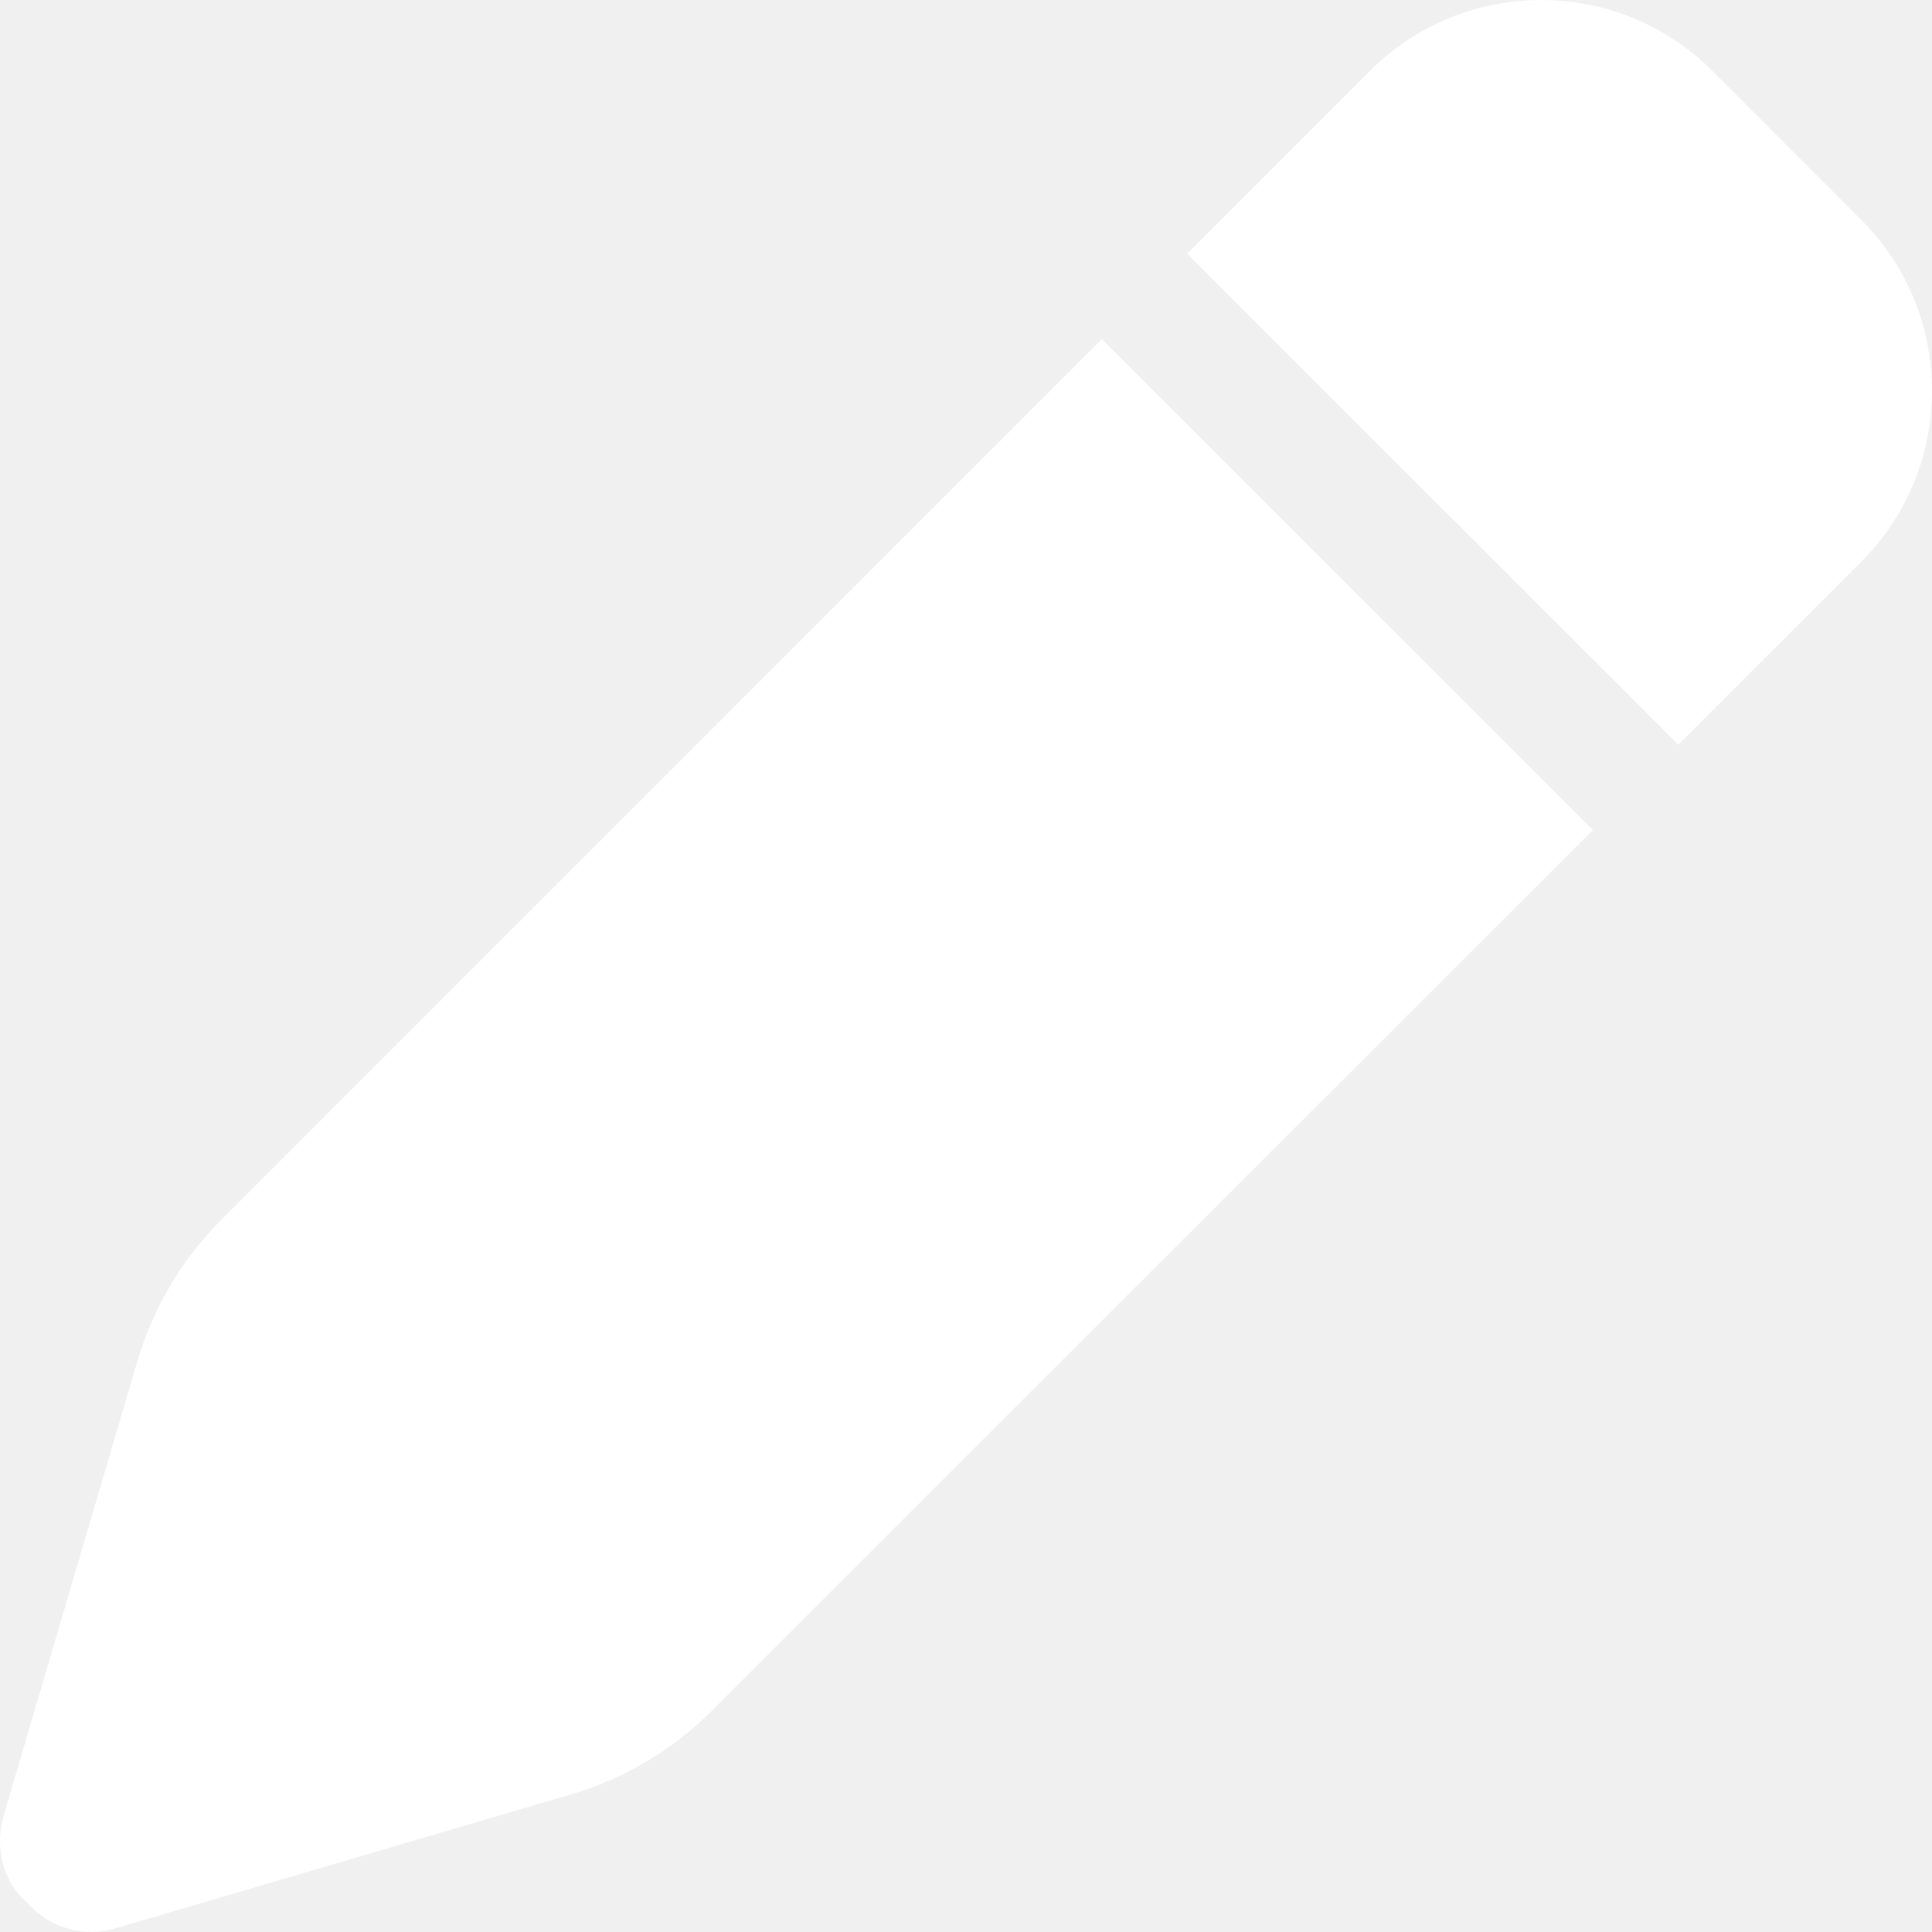
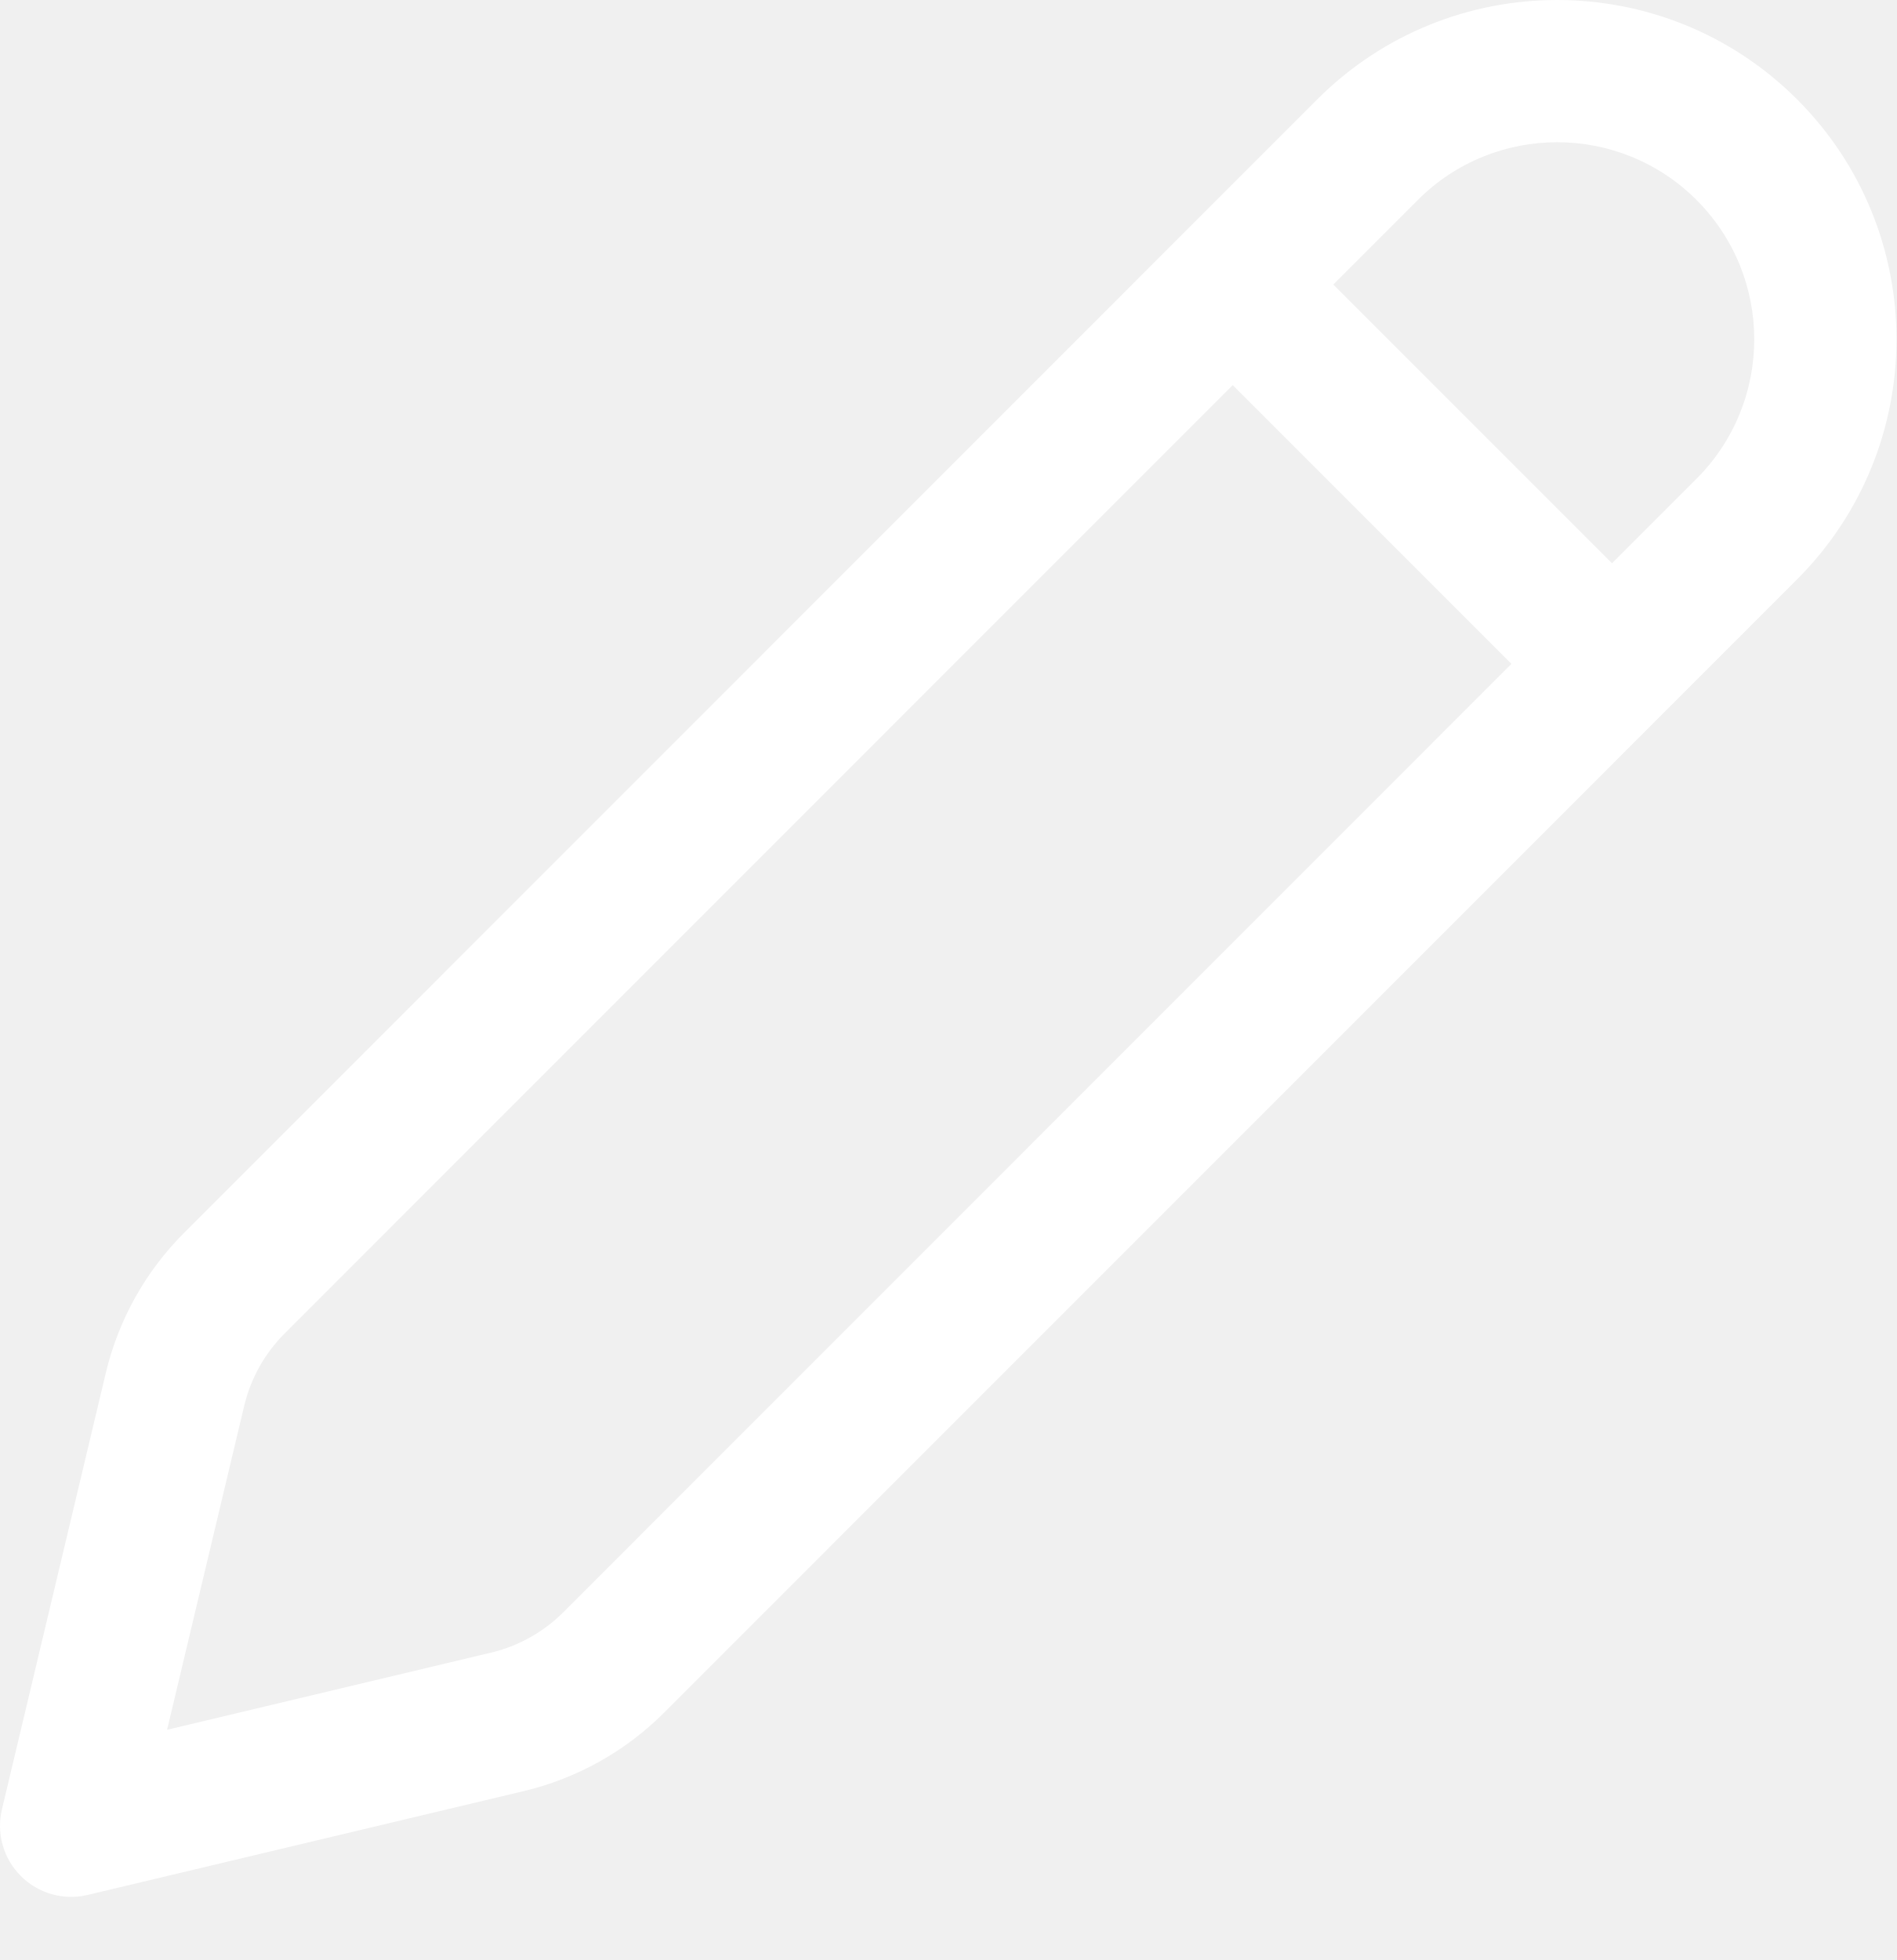
- <svg xmlns="http://www.w3.org/2000/svg" width="20" height="20" viewBox="0 0 20 20" fill="none">
-   <path d="M14.183 0.733C15.161 -0.244 16.748 -0.244 17.726 0.733L19.267 2.275C20.244 3.252 20.244 4.838 19.267 5.816L17.374 7.709L12.29 2.626L14.183 0.733ZM16.49 8.592L7.371 17.708C6.965 18.114 6.46 18.415 5.909 18.576L1.203 19.96C0.874 20.058 0.518 19.968 0.275 19.69C0.032 19.483 -0.059 19.127 0.038 18.795L1.422 14.091C1.585 13.539 1.883 13.035 2.29 12.628L11.407 3.51L16.49 8.592Z" fill="white" />
+ <svg xmlns="http://www.w3.org/2000/svg" width="30" height="31" viewBox="0 0 30 31" fill="none">
+   <path d="M28.428 1.572C26.331 -0.524 22.933 -0.524 20.837 1.572L2.912 19.499C2.302 20.109 1.874 20.875 1.674 21.714L0.031 28.616C-0.06 28.996 0.053 29.396 0.33 29.672C0.606 29.948 1.006 30.062 1.386 29.971L8.287 28.328C9.126 28.128 9.893 27.7 10.503 27.09L28.428 9.163C30.524 7.066 30.524 3.668 28.428 1.572ZM22.428 3.163C23.645 1.945 25.619 1.945 26.837 3.163C28.054 4.38 28.054 6.354 26.837 7.572L25.5 8.909L21.091 4.5L22.428 3.163ZM19.5 6.091L23.909 10.5L8.912 25.499C8.597 25.814 8.2 26.036 7.766 26.139L2.643 27.359L3.863 22.235C3.966 21.802 4.188 21.405 4.503 21.09L19.5 6.091Z" fill="white" />
</svg>
